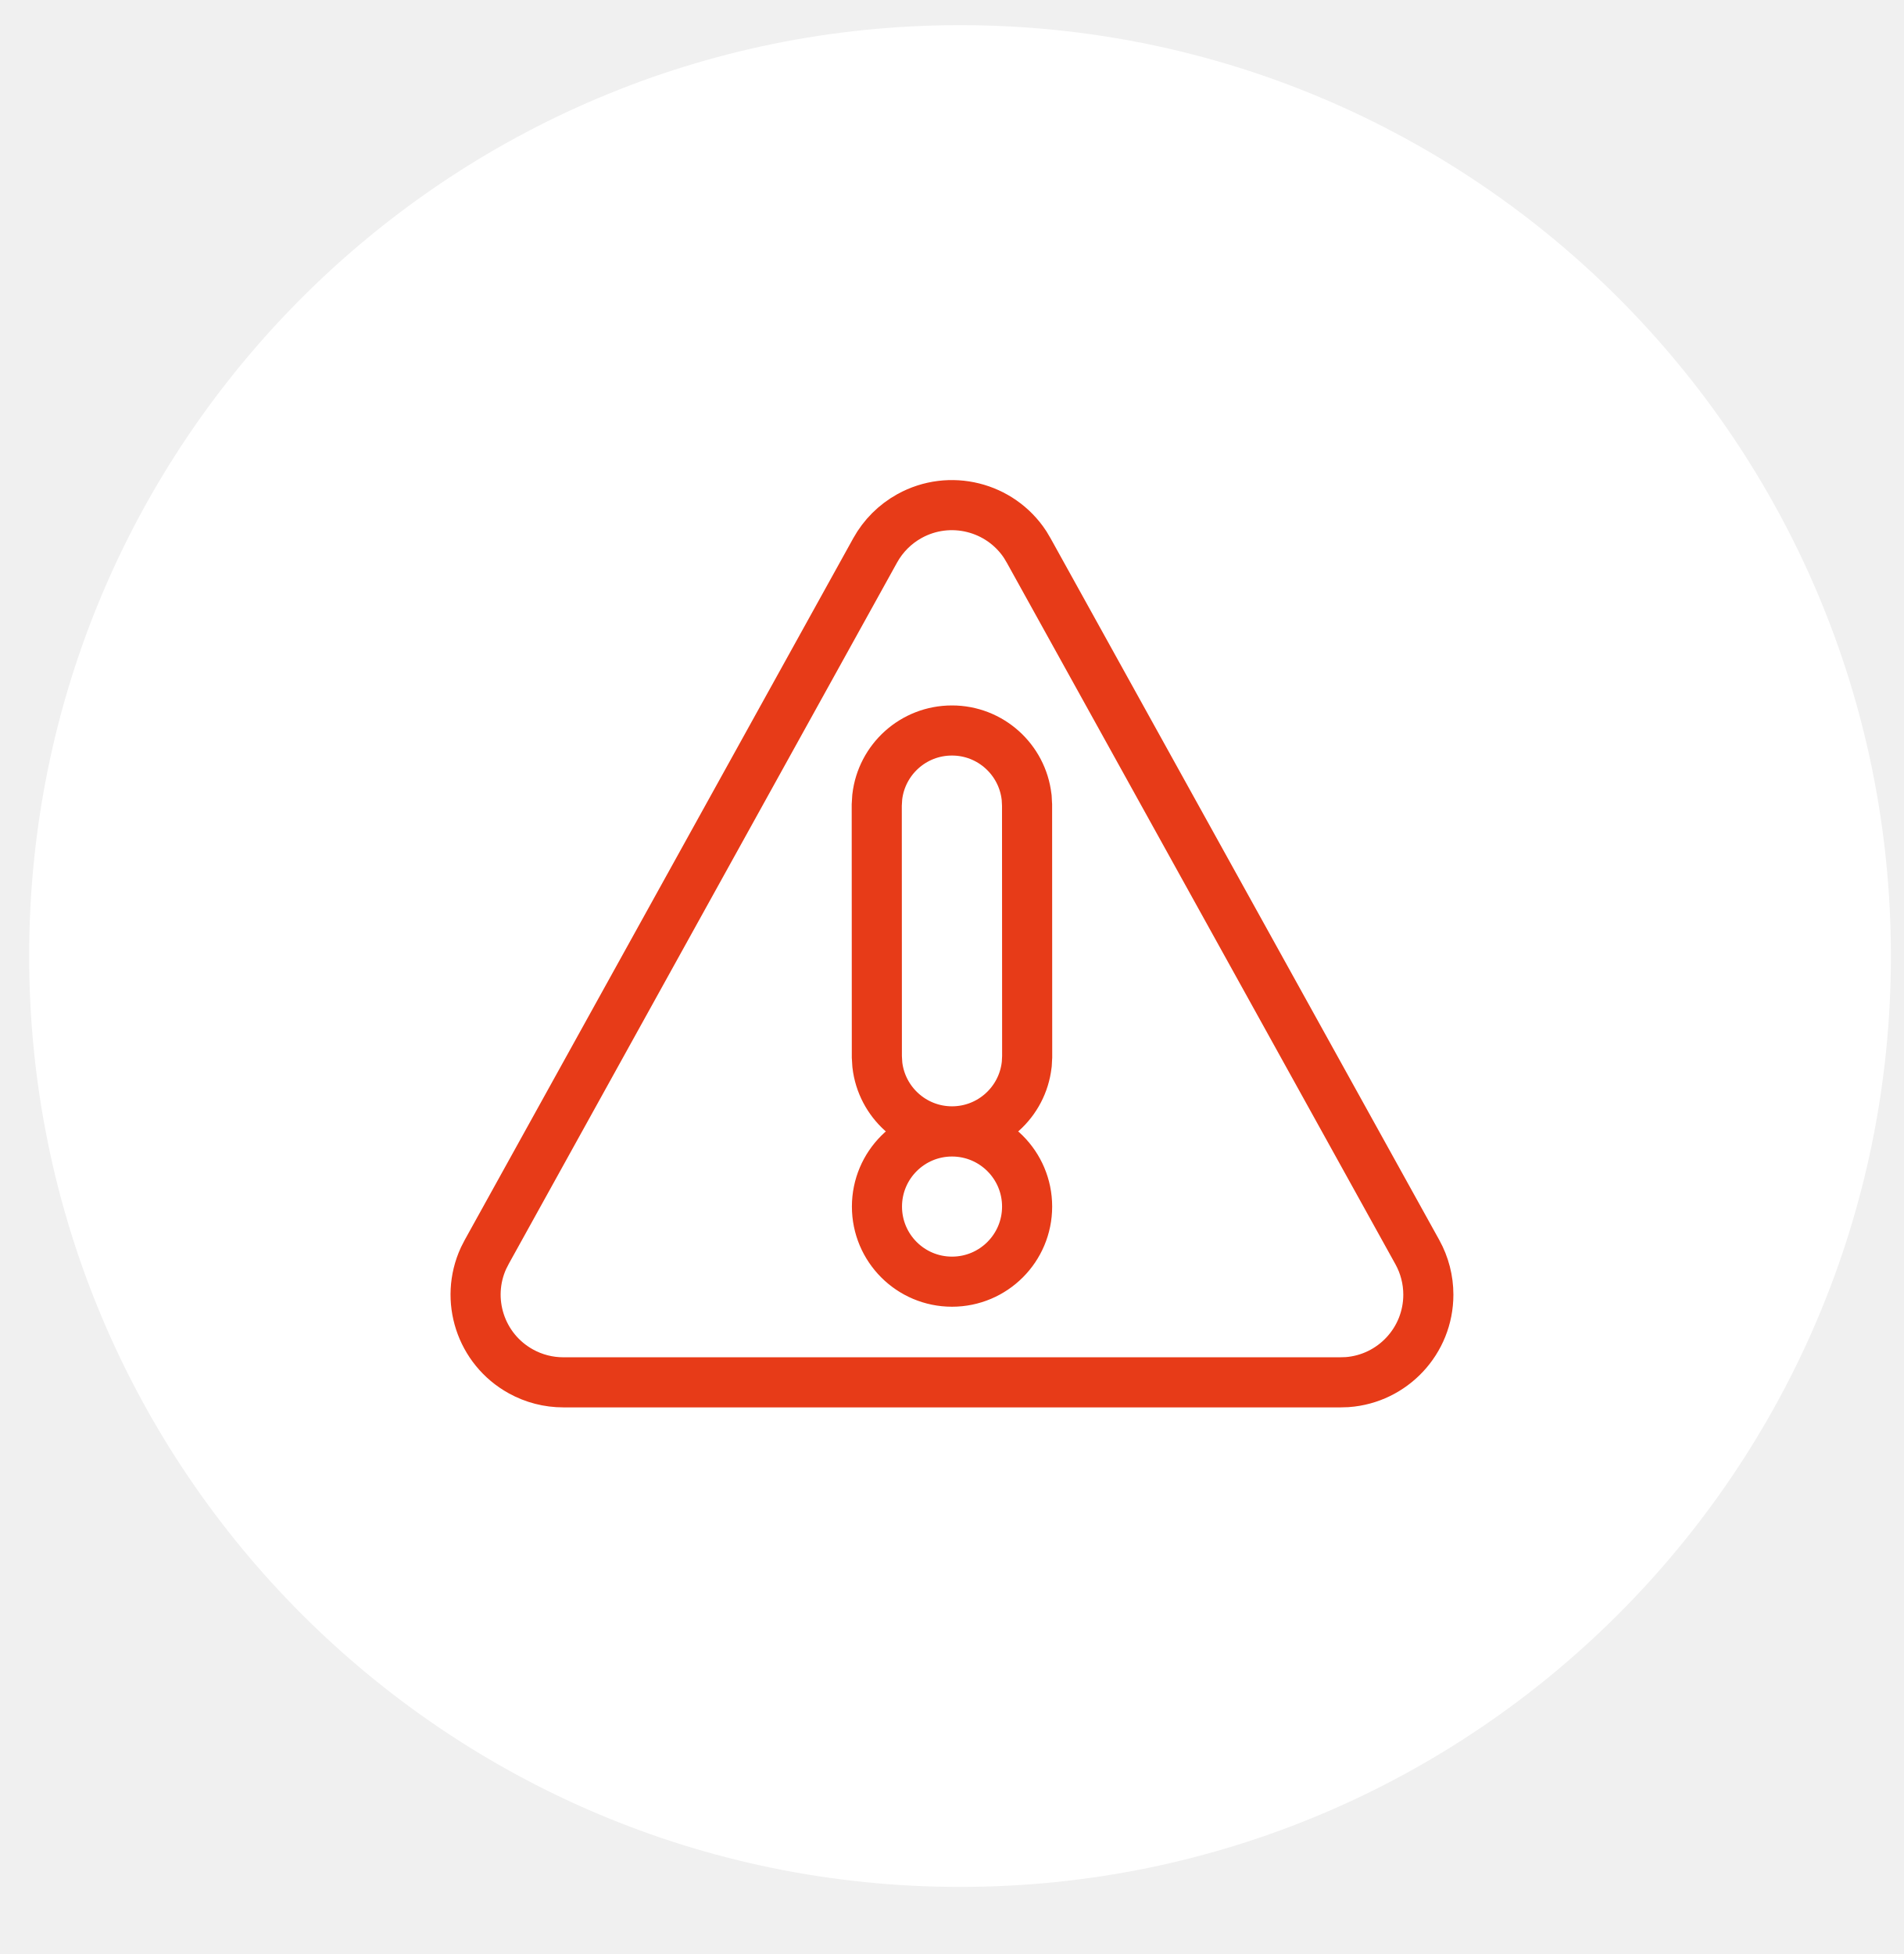
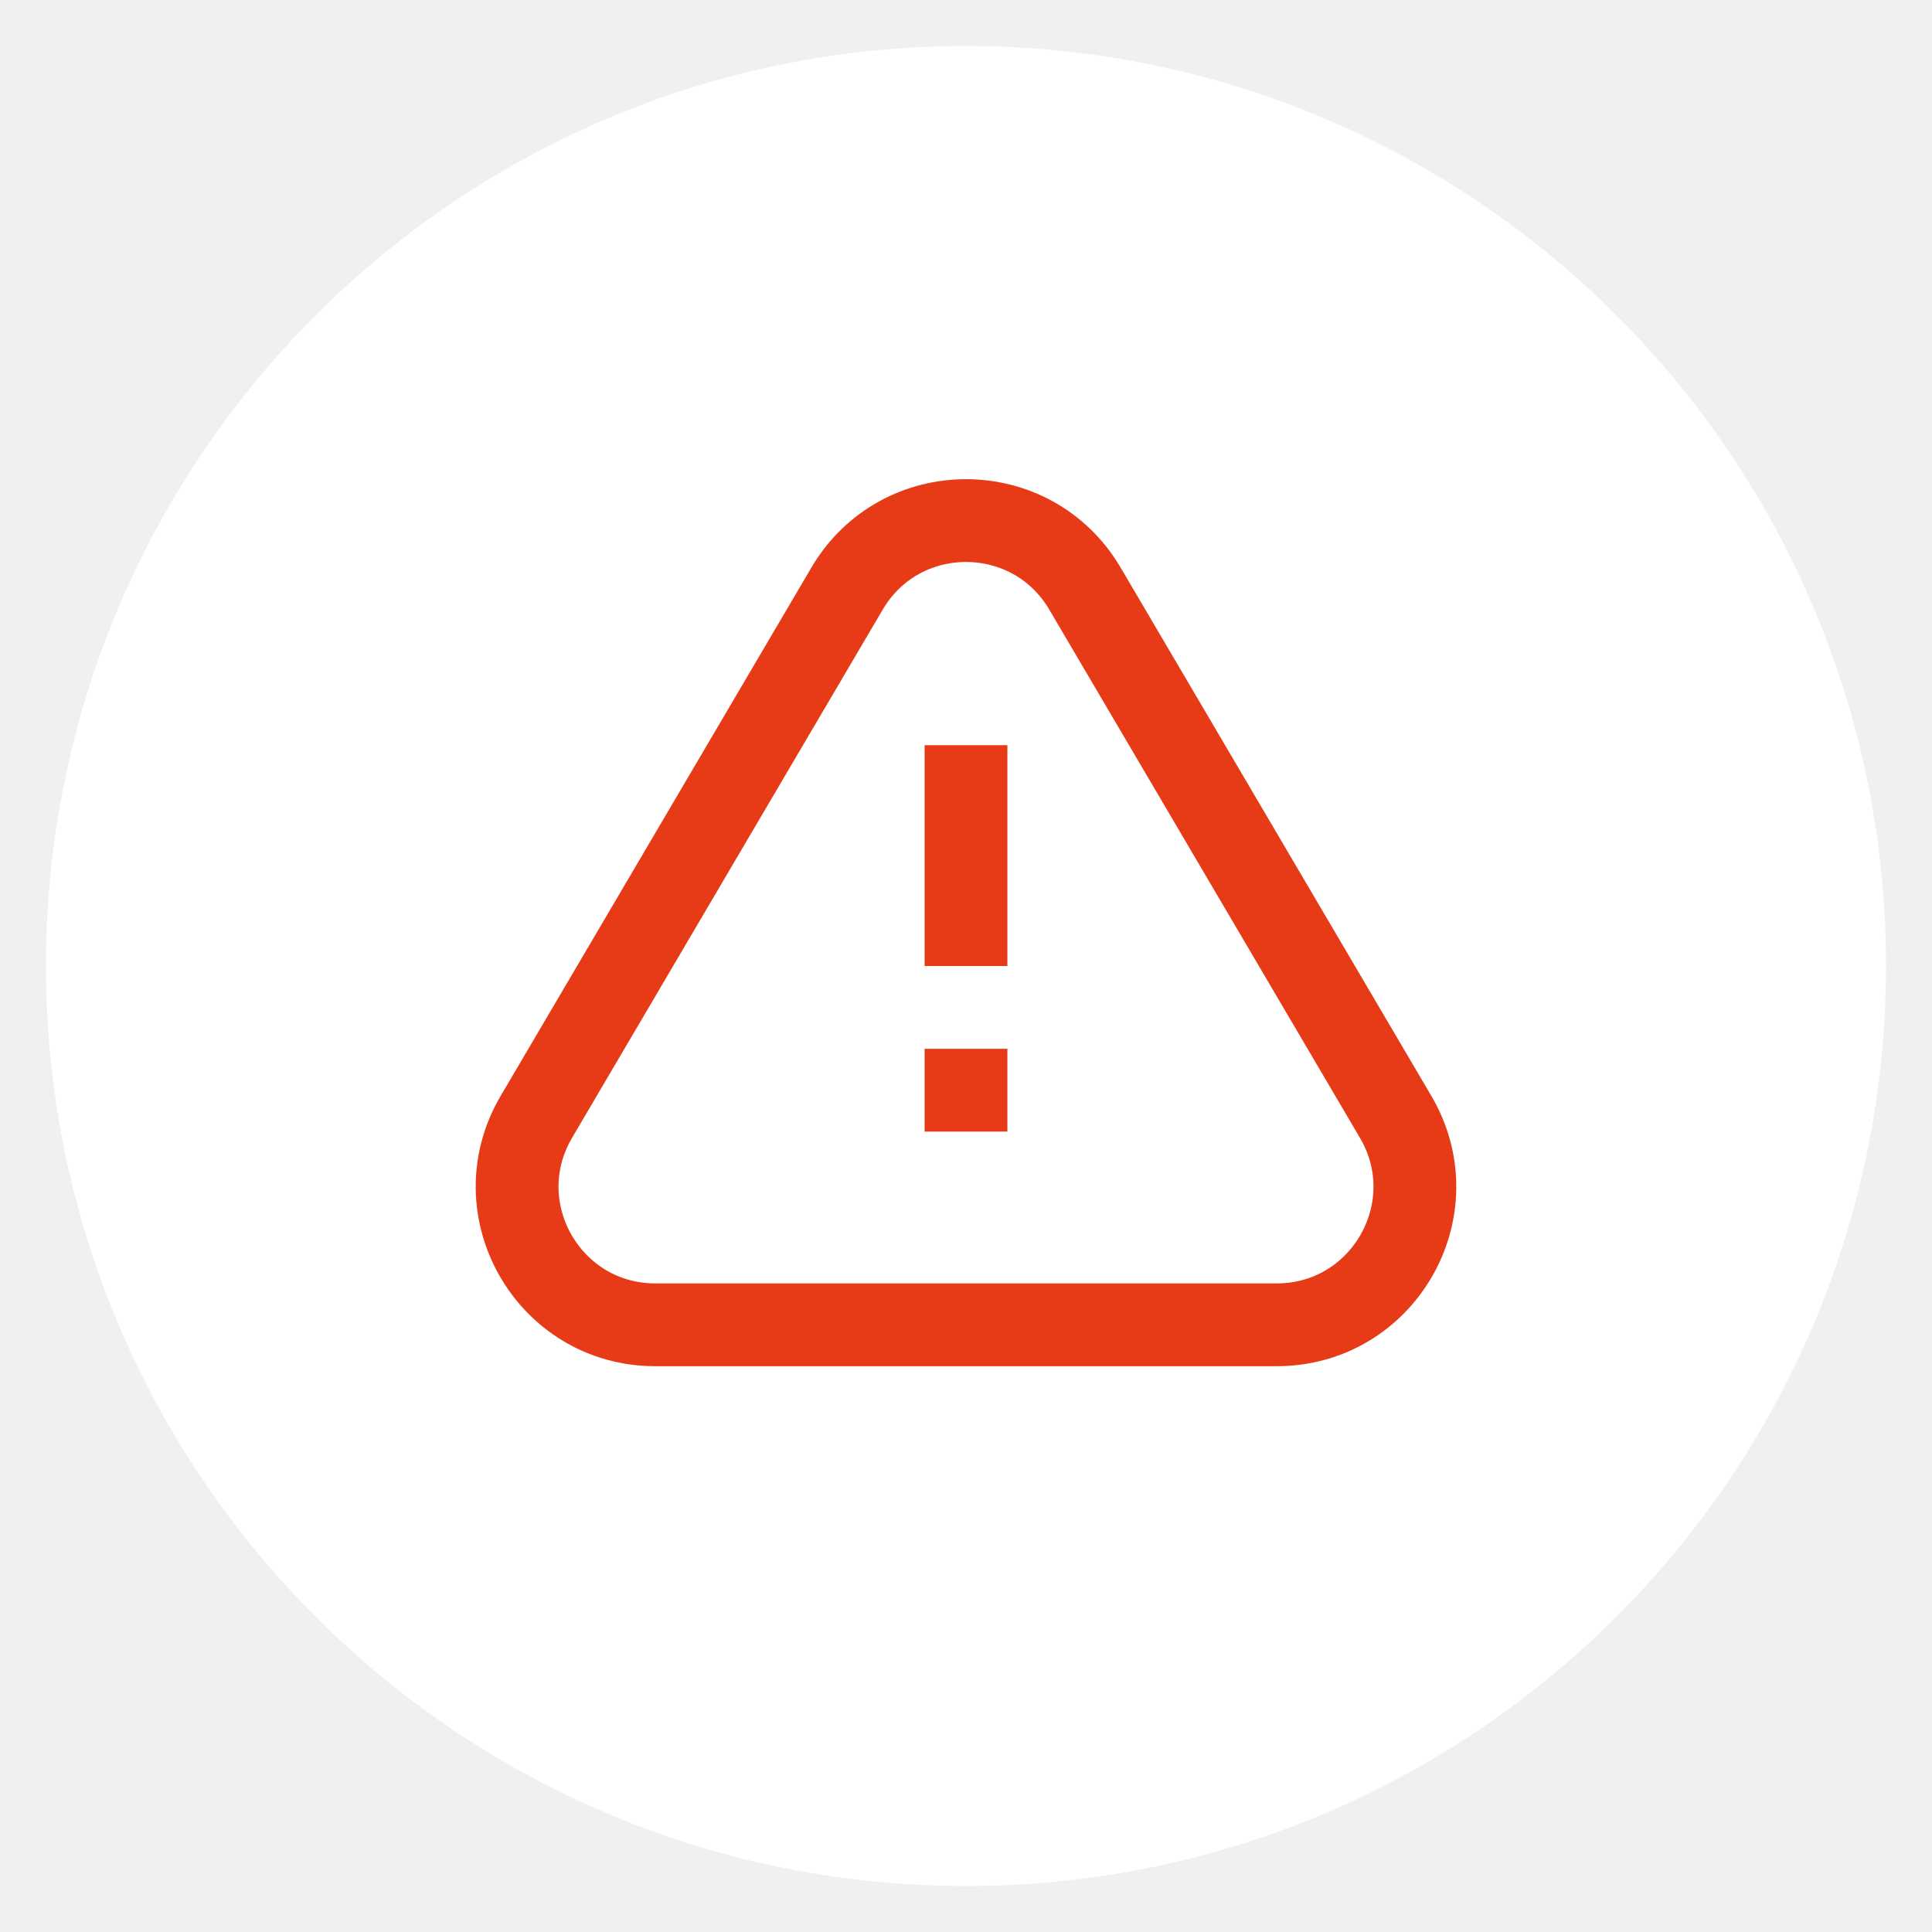
- <svg xmlns="http://www.w3.org/2000/svg" width="38" height="39" viewBox="0 0 38 39" fill="none">
-   <path d="M19.161 37.661C29.422 37.661 37.74 29.343 37.74 19.081C37.74 8.821 29.422 0.502 19.161 0.502C8.9 0.502 0.582 8.821 0.582 19.081C0.582 29.343 8.9 37.661 19.161 37.661Z" fill="white" />
-   <path d="M10.395 27.371L10.395 27.371C9.589 26.925 9.273 25.936 9.651 25.112L9.716 24.985L17.468 10.984L17.468 10.984C17.627 10.697 17.864 10.46 18.151 10.301C18.957 9.855 19.964 10.112 20.461 10.869L20.534 10.992L28.289 24.992C28.433 25.252 28.508 25.544 28.508 25.84C28.508 26.764 27.793 27.52 26.887 27.586L26.75 27.59H11.243C10.946 27.59 10.654 27.515 10.395 27.371ZM17.509 15.906L17.508 15.92L17.507 15.935L17.5 16.051L17.499 16.066L17.499 16.08L17.501 21.081L17.501 21.095L17.502 21.11L17.509 21.226L17.51 21.241L17.511 21.255C17.598 22.002 18.232 22.581 19.002 22.581C19.771 22.58 20.405 22.001 20.491 21.254L20.493 21.24L20.494 21.225L20.5 21.109L20.501 21.094L20.501 21.08L20.499 16.079L20.499 16.064L20.498 16.05L20.492 15.934L20.491 15.919L20.489 15.905C20.402 15.158 19.768 14.579 18.999 14.58C18.229 14.58 17.596 15.159 17.509 15.906ZM19.001 22.583C18.174 22.583 17.503 23.254 17.503 24.082C17.503 24.91 18.173 25.581 19.001 25.581C19.829 25.581 20.5 24.91 20.5 24.082C20.5 23.254 19.829 22.583 19.001 22.583Z" stroke="#E73B18" />
+ <svg xmlns="http://www.w3.org/2000/svg" width="21" height="21" viewBox="0 0 21 21" fill="none">
+   <rect x="0.5" y="0.5" width="20" height="20" rx="10" fill="white" />
+   <path d="M10.5 8.1V10.5M10.5 12.3V11.4M11.793 6.398L15.17 12.14C15.758 13.14 15.037 14.4 13.877 14.4H7.123C5.963 14.4 5.242 13.14 5.83 12.14L9.207 6.398C9.787 5.412 11.213 5.412 11.793 6.398Z" stroke="#E73B18" stroke-width="0.9" />
</svg>
